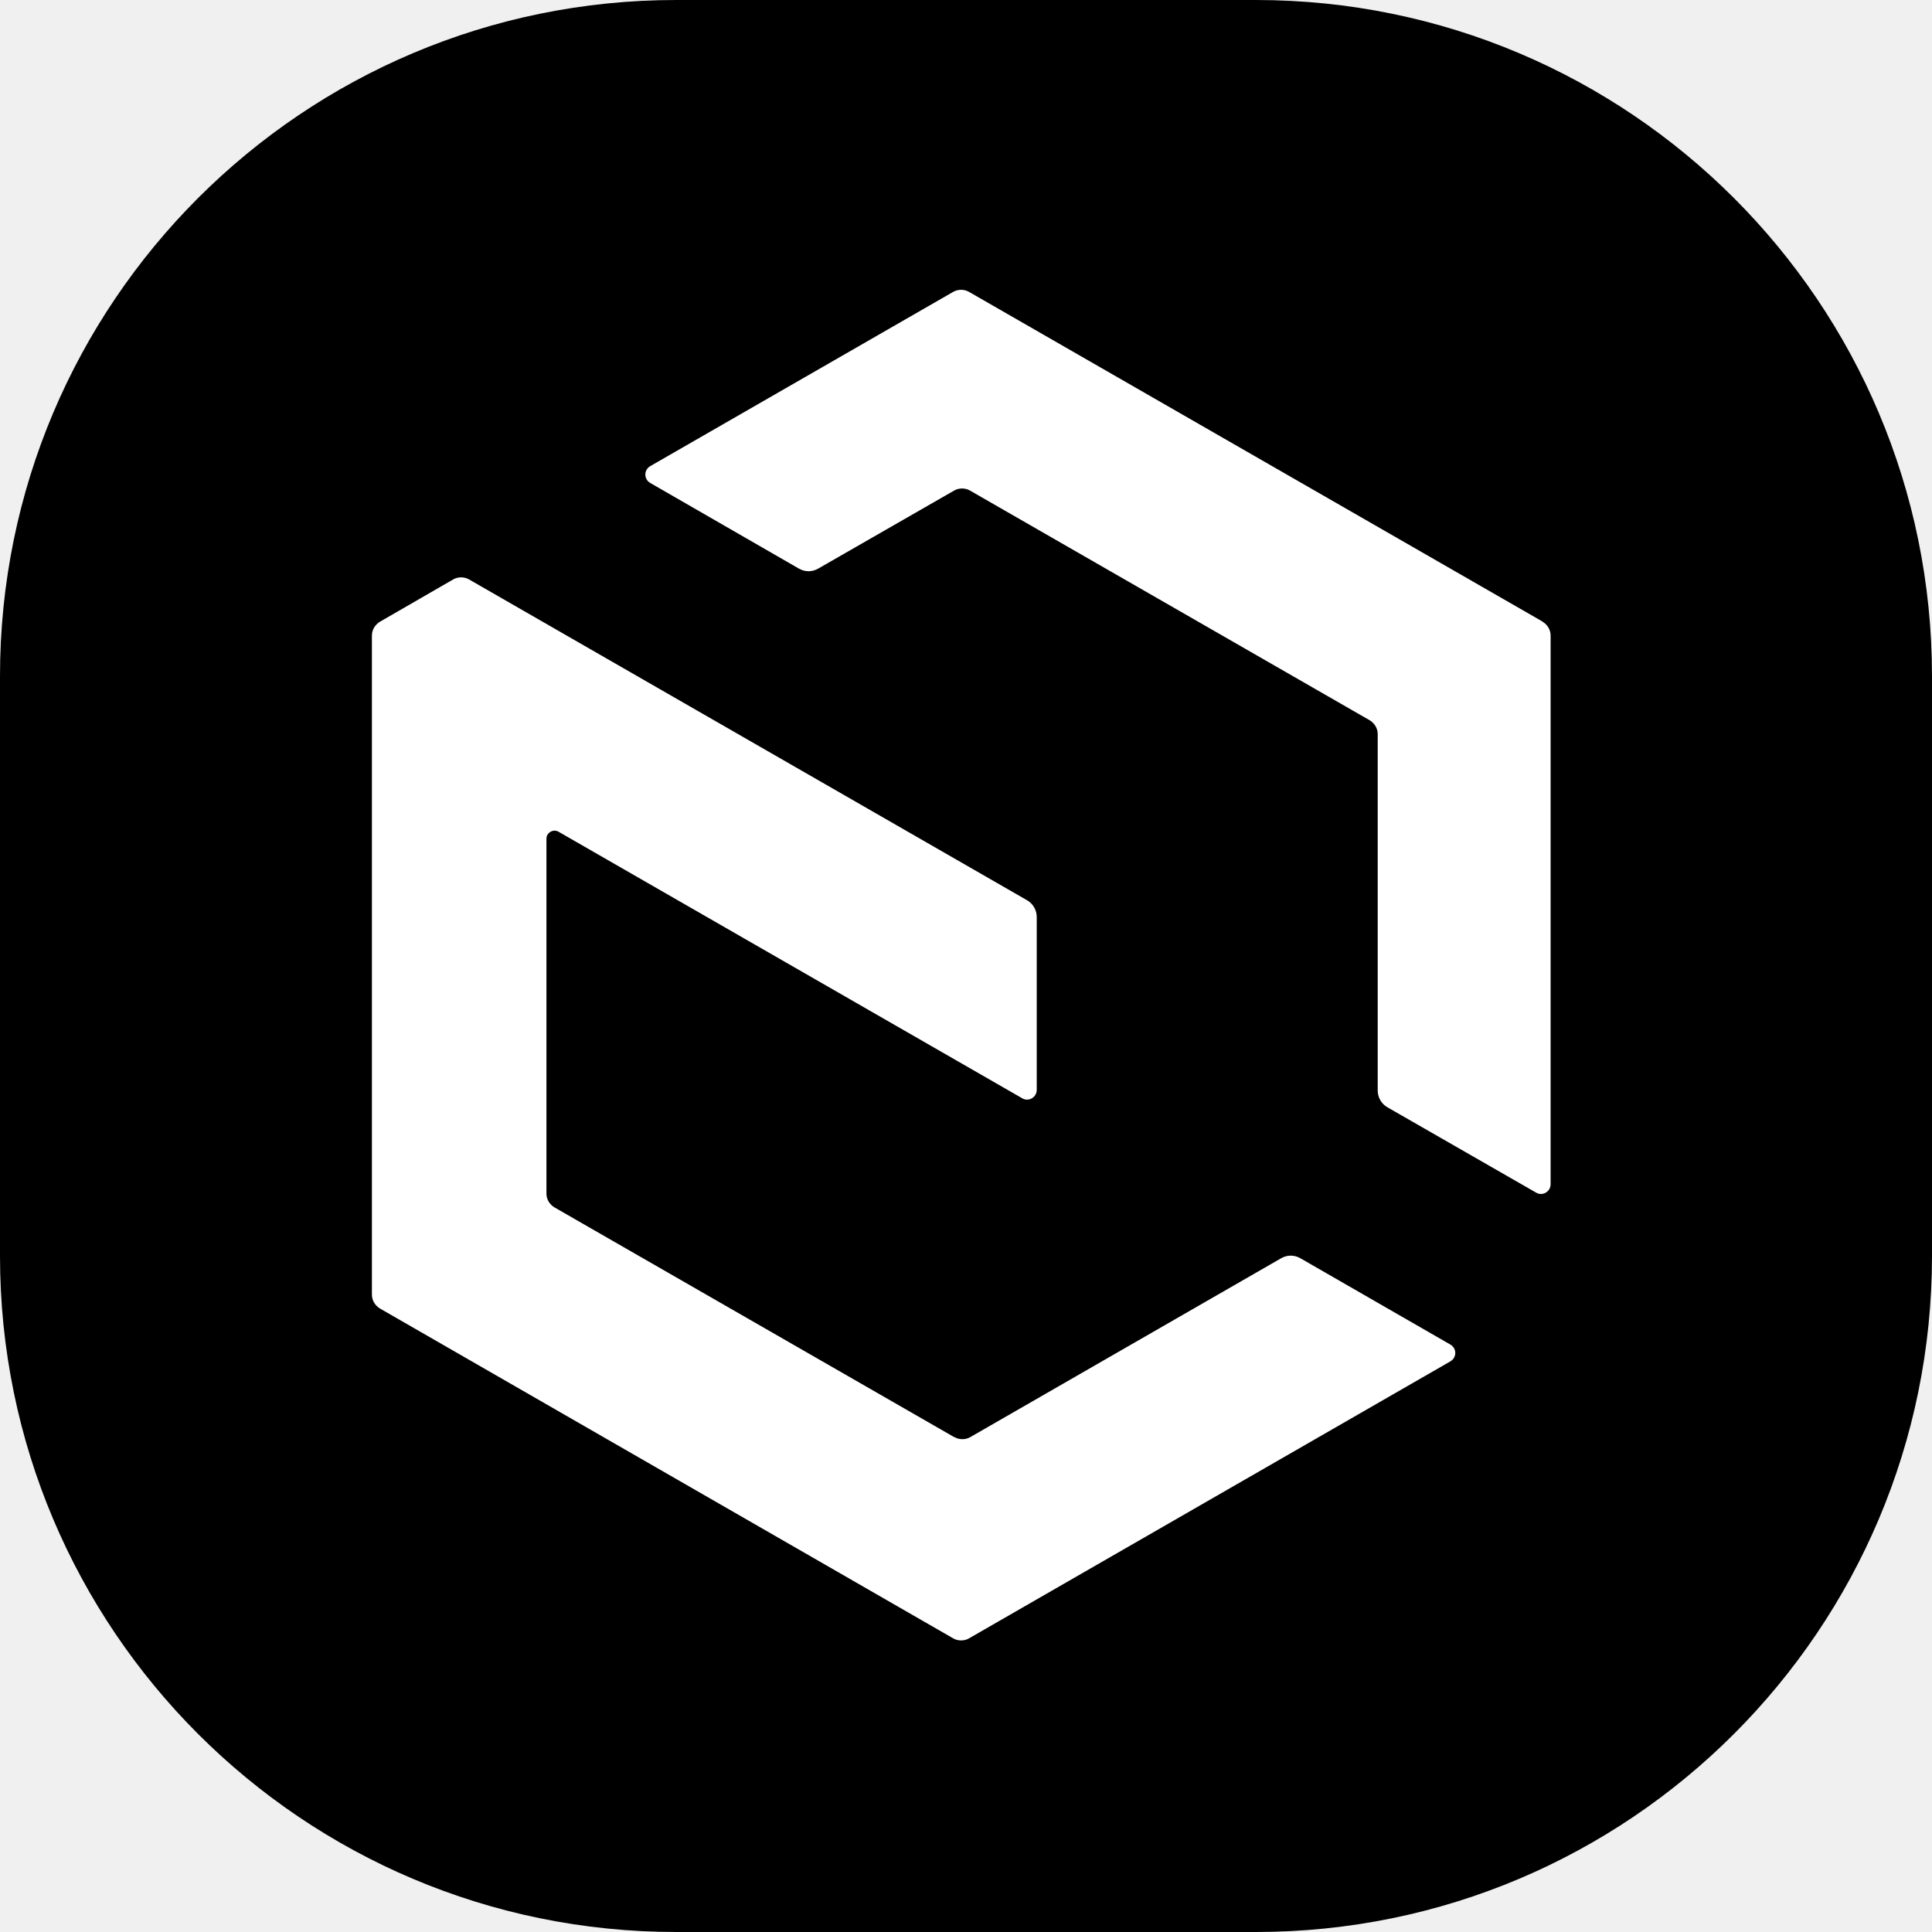
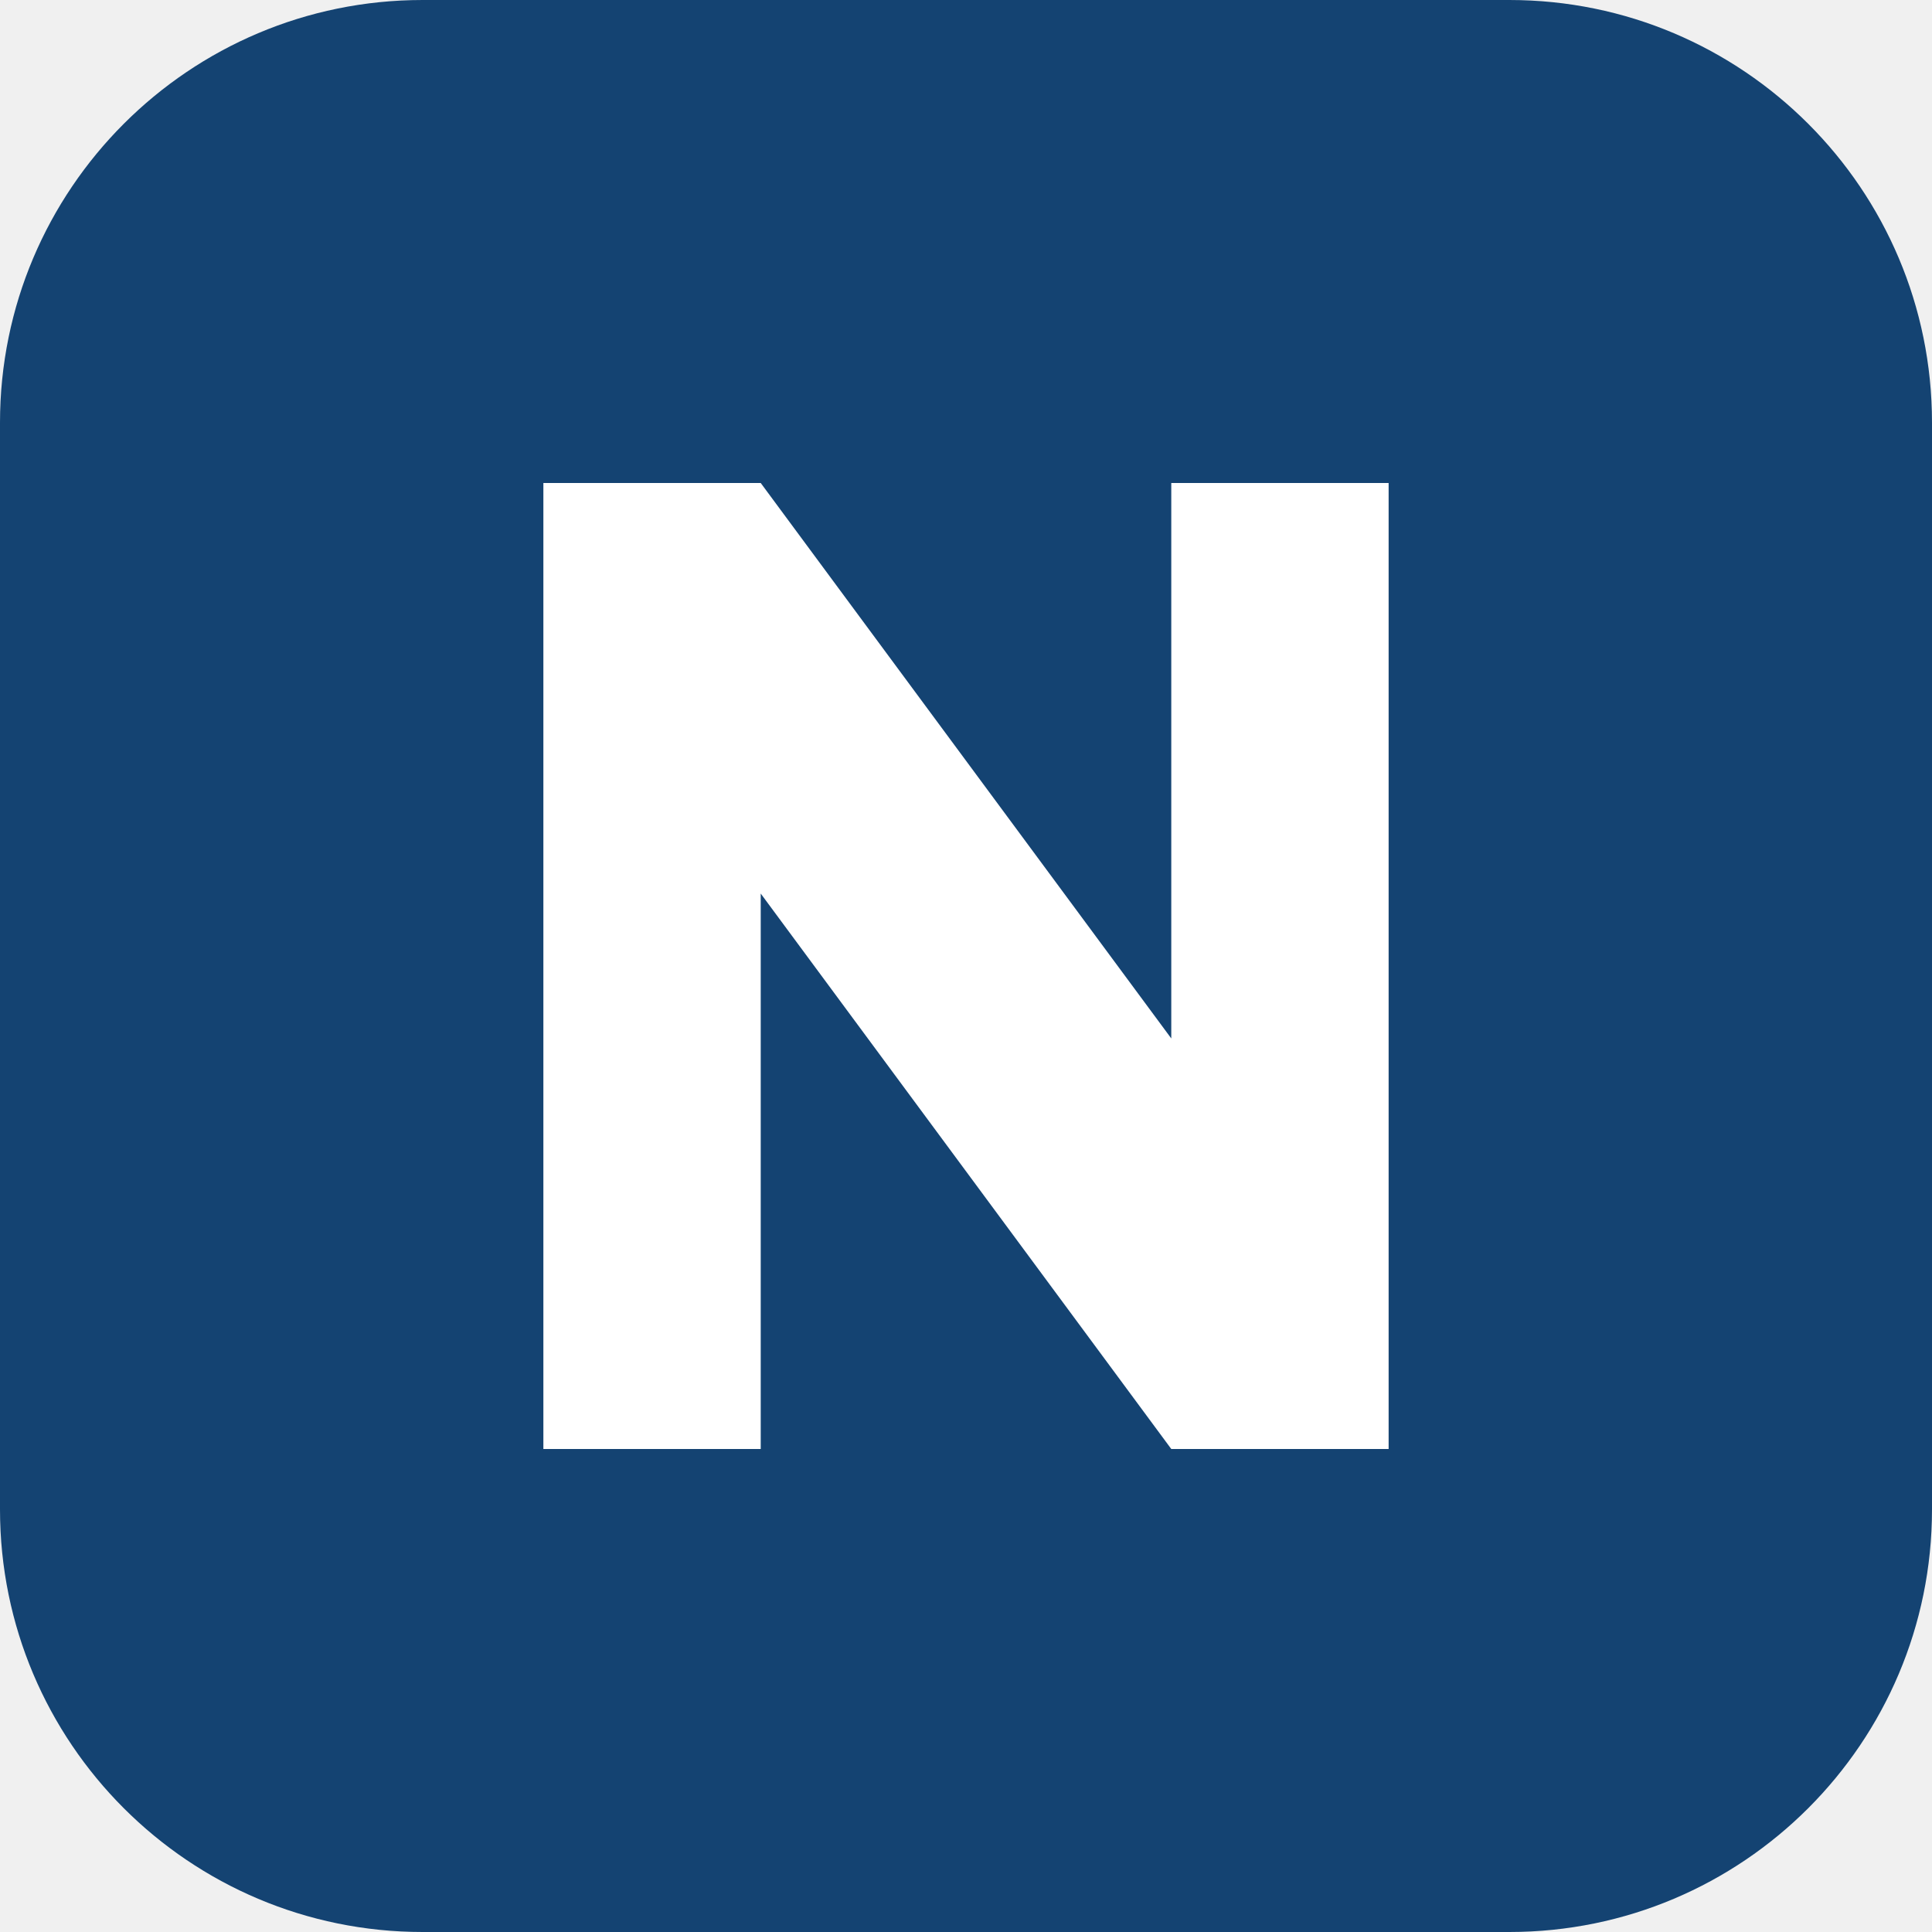
- <svg xmlns="http://www.w3.org/2000/svg" version="1.1" width="1000" height="1000">
-   <style>
-     #light-icon {
-       display: inline;
-     }
-     #dark-icon {
-       display: none;
-     }
- 
-     @media (prefers-color-scheme: dark) {
-       #light-icon {
-         display: none;
-       }
-       #dark-icon {
-         display: inline;
-       }
-     }
-   </style>
-   <g id="light-icon">
-     <svg version="1.1" width="1000" height="1000">
-       <g clip-path="url(#SvgjsClipPath1059)">
-         <rect width="1000" height="1000" fill="#000000" />
-         <g transform="matrix(5,0,0,5,192.5,150)">
-           <svg version="1.1" width="123" height="140">
-             <svg width="123" height="140" viewBox="0 0 123 140" fill="none">
-               <path d="M60.257 118.758L18.904 94.992C18.402 94.692 18.067 94.158 18.067 93.558V56.825C18.067 56.192 18.77 55.792 19.305 56.092L67.316 83.692C67.986 84.092 68.822 83.592 68.822 82.825V64.925C68.822 64.225 68.454 63.558 67.818 63.192L10.071 29.992C9.569 29.692 8.9 29.692 8.398 29.992L0.836 34.358C0.335 34.658 0 35.192 0 35.792V104.025C0 104.625 0.335 105.158 0.836 105.458L60.157 139.592C60.658 139.892 61.328 139.892 61.829 139.592L111.647 110.925C112.317 110.525 112.317 109.592 111.647 109.192L96.123 100.258C95.487 99.892 94.751 99.892 94.116 100.258L61.963 118.758C61.461 119.058 60.792 119.058 60.29 118.758H60.257Z" fill="white" />
-               <path d="M121.149 34.325L61.829 0.225C61.328 -0.075 60.658 -0.075 60.157 0.225L28.807 18.258C28.138 18.658 28.138 19.592 28.807 19.992L44.197 28.858C44.833 29.225 45.569 29.225 46.205 28.858L60.257 20.792C60.759 20.492 61.428 20.492 61.93 20.792L103.283 44.558C103.785 44.858 104.12 45.392 104.12 45.992V82.892C104.12 83.592 104.488 84.258 105.123 84.625L120.514 93.458C121.183 93.858 122.019 93.358 122.019 92.592V35.792C122.019 35.192 121.685 34.658 121.183 34.358L121.149 34.325Z" fill="white" />
-             </svg>
-           </svg>
-         </g>
-       </g>
-       <defs>
-         <clipPath id="SvgjsClipPath1059">
-           <rect width="1000" height="1000" x="0" y="0" rx="350" ry="350" />
-         </clipPath>
-       </defs>
-     </svg>
-   </g>
-   <g id="dark-icon">
-     <svg version="1.1" width="1000" height="1000">
-       <g clip-path="url(#SvgjsClipPath1060)">
-         <rect width="1000" height="1000" fill="#000000" />
-         <g transform="matrix(5,0,0,5,192.5,150)">
-           <svg version="1.1" width="123" height="140">
-             <svg width="123" height="140" viewBox="0 0 123 140" fill="none">
-               <path d="M60.257 118.758L18.904 94.992C18.402 94.692 18.067 94.158 18.067 93.558V56.825C18.067 56.192 18.77 55.792 19.305 56.092L67.316 83.692C67.986 84.092 68.822 83.592 68.822 82.825V64.925C68.822 64.225 68.454 63.558 67.818 63.192L10.071 29.992C9.569 29.692 8.9 29.692 8.398 29.992L0.836 34.358C0.335 34.658 0 35.192 0 35.792V104.025C0 104.625 0.335 105.158 0.836 105.458L60.157 139.592C60.658 139.892 61.328 139.892 61.829 139.592L111.647 110.925C112.317 110.525 112.317 109.592 111.647 109.192L96.123 100.258C95.487 99.892 94.751 99.892 94.116 100.258L61.963 118.758C61.461 119.058 60.792 119.058 60.29 118.758H60.257Z" fill="white" />
-               <path d="M121.149 34.325L61.829 0.225C61.328 -0.075 60.658 -0.075 60.157 0.225L28.807 18.258C28.138 18.658 28.138 19.592 28.807 19.992L44.197 28.858C44.833 29.225 45.569 29.225 46.205 28.858L60.257 20.792C60.759 20.492 61.428 20.492 61.93 20.792L103.283 44.558C103.785 44.858 104.12 45.392 104.12 45.992V82.892C104.12 83.592 104.488 84.258 105.123 84.625L120.514 93.458C121.183 93.858 122.019 93.358 122.019 92.592V35.792C122.019 35.192 121.685 34.658 121.183 34.358L121.149 34.325Z" fill="white" />
-             </svg>
-           </svg>
-         </g>
-       </g>
-       <defs>
-         <clipPath id="SvgjsClipPath1060">
-           <rect width="1000" height="1000" x="0" y="0" rx="350" ry="350" />
-         </clipPath>
-       </defs>
-     </svg>
-   </g>
+ <svg xmlns="http://www.w3.org/2000/svg" viewBox="0 0 32 32">
+   <rect width="32" height="32" rx="7" fill="#144372" />
+   <path fill="#ffffff" d="M9 24V8h3.6l6.8 9.2V8H23v16h-3.6l-6.8-9.2V24H9z" />
</svg>
